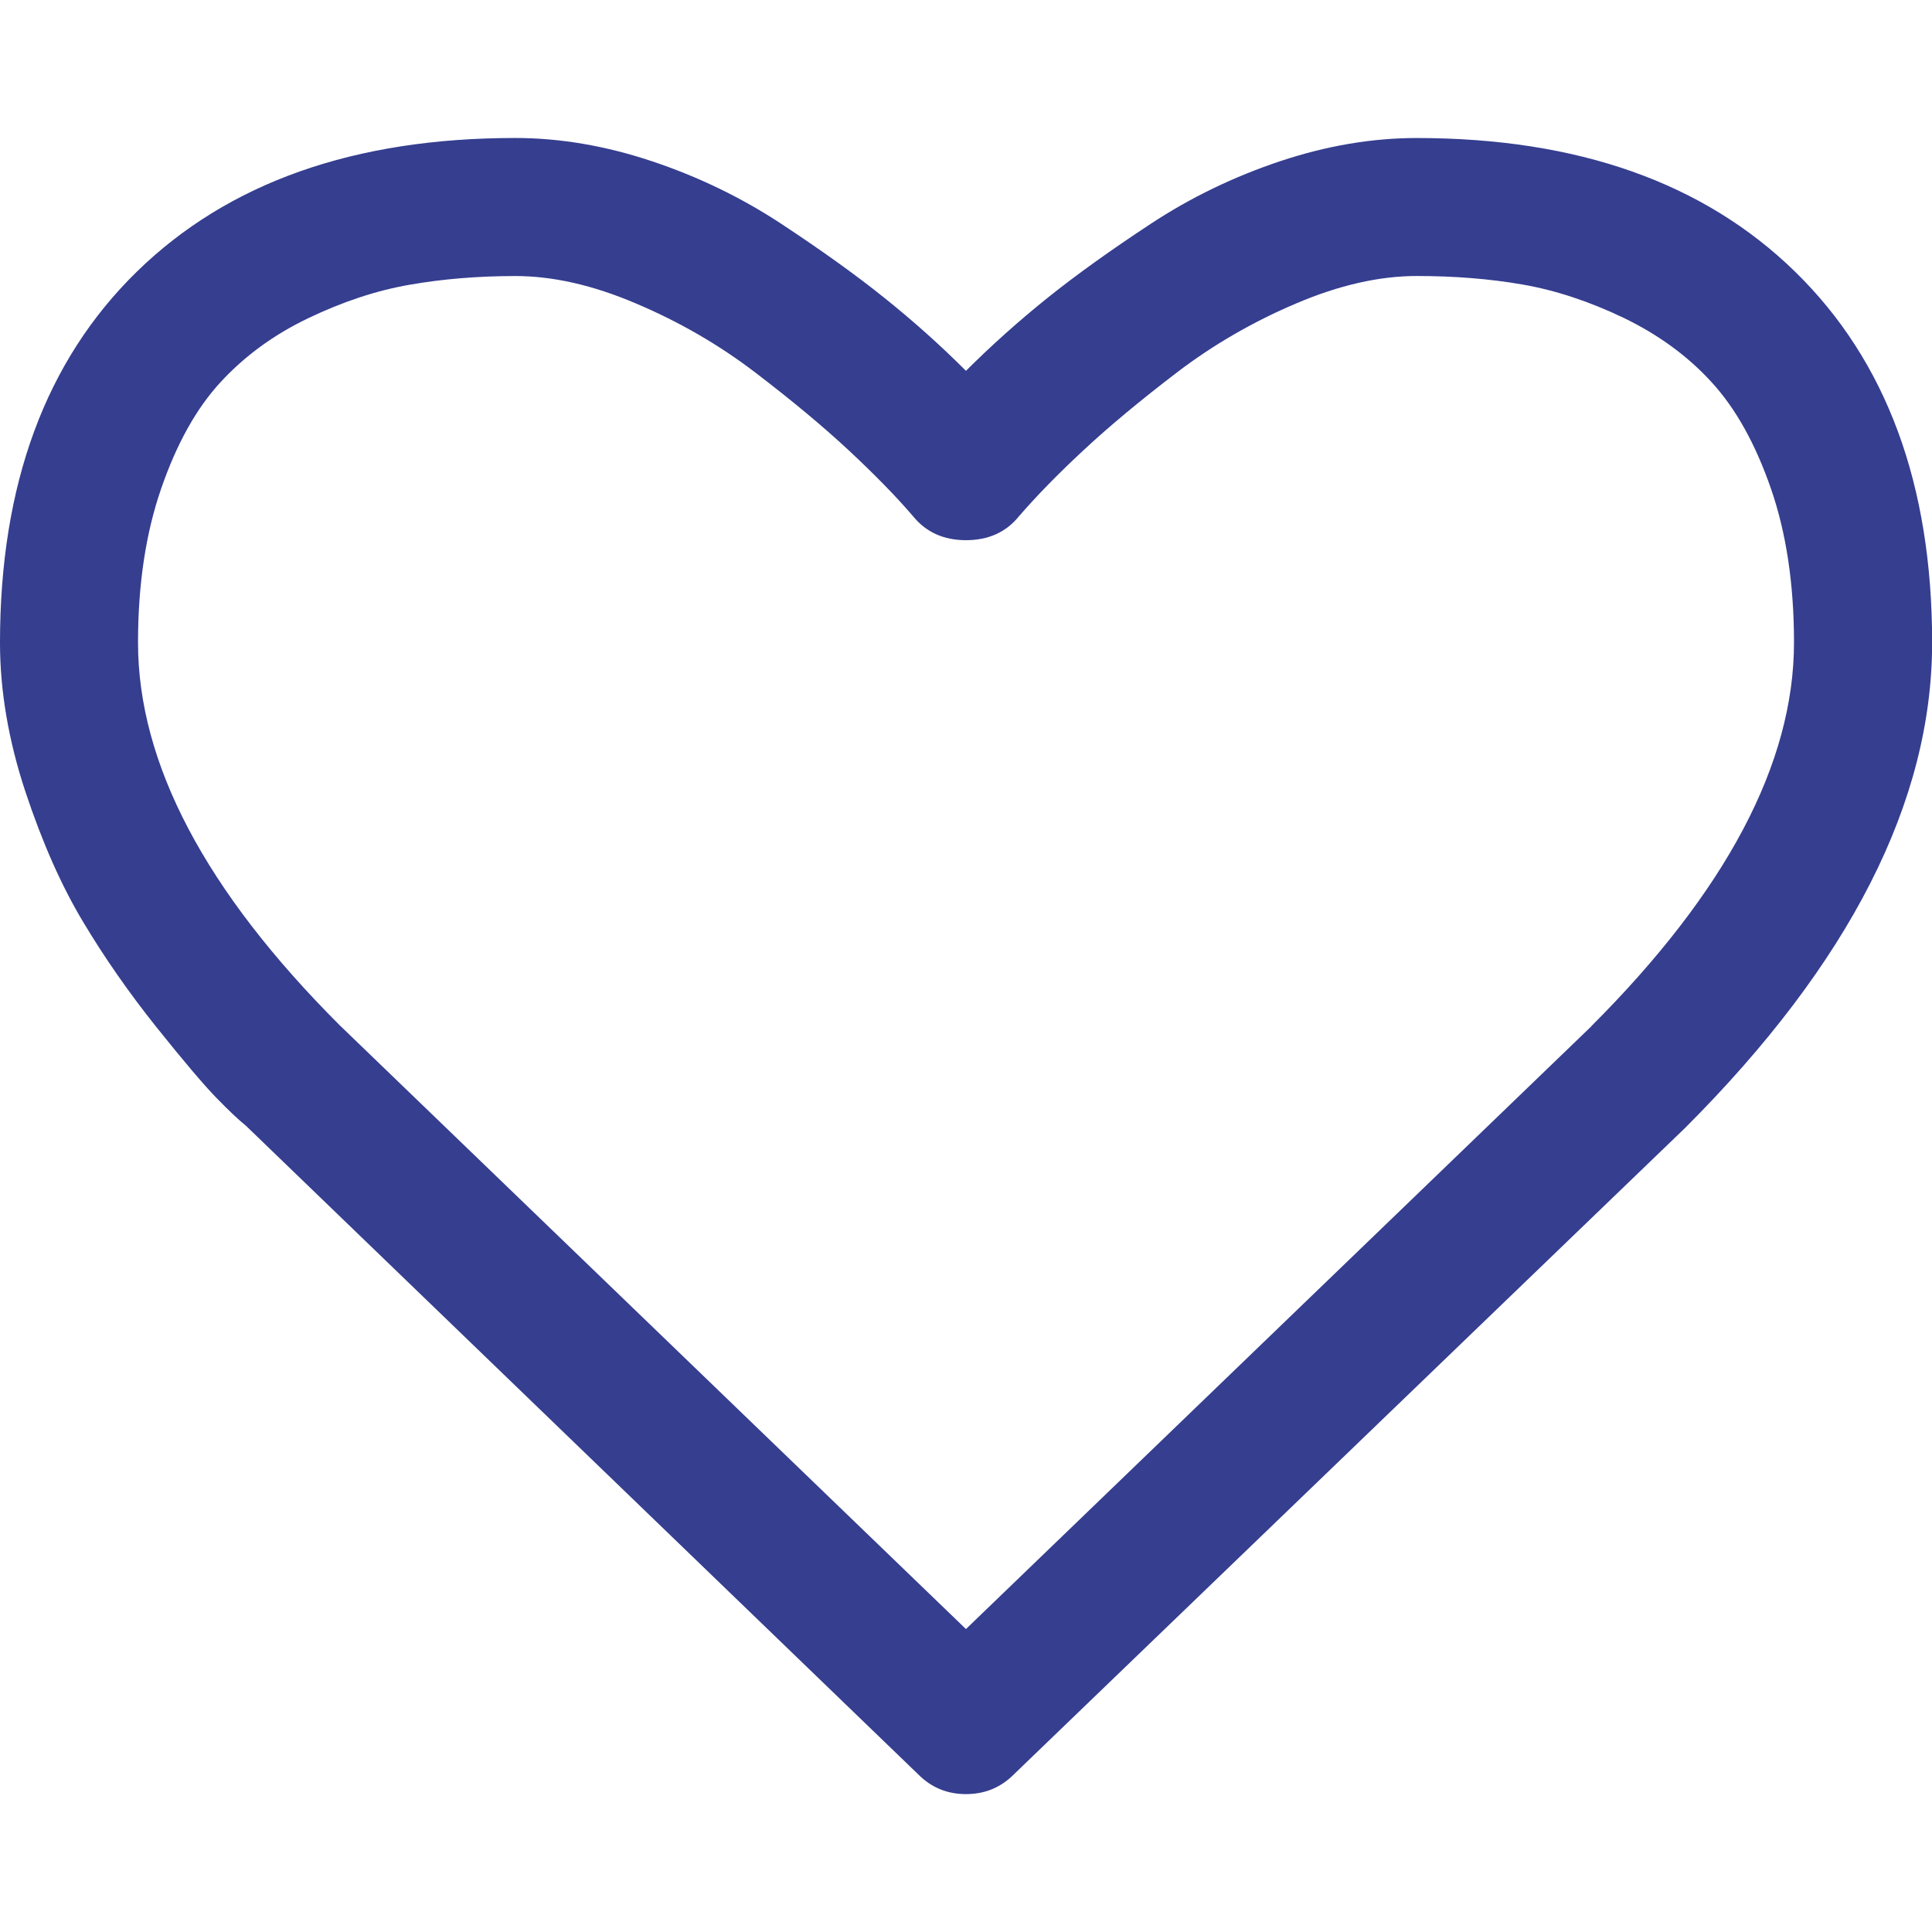
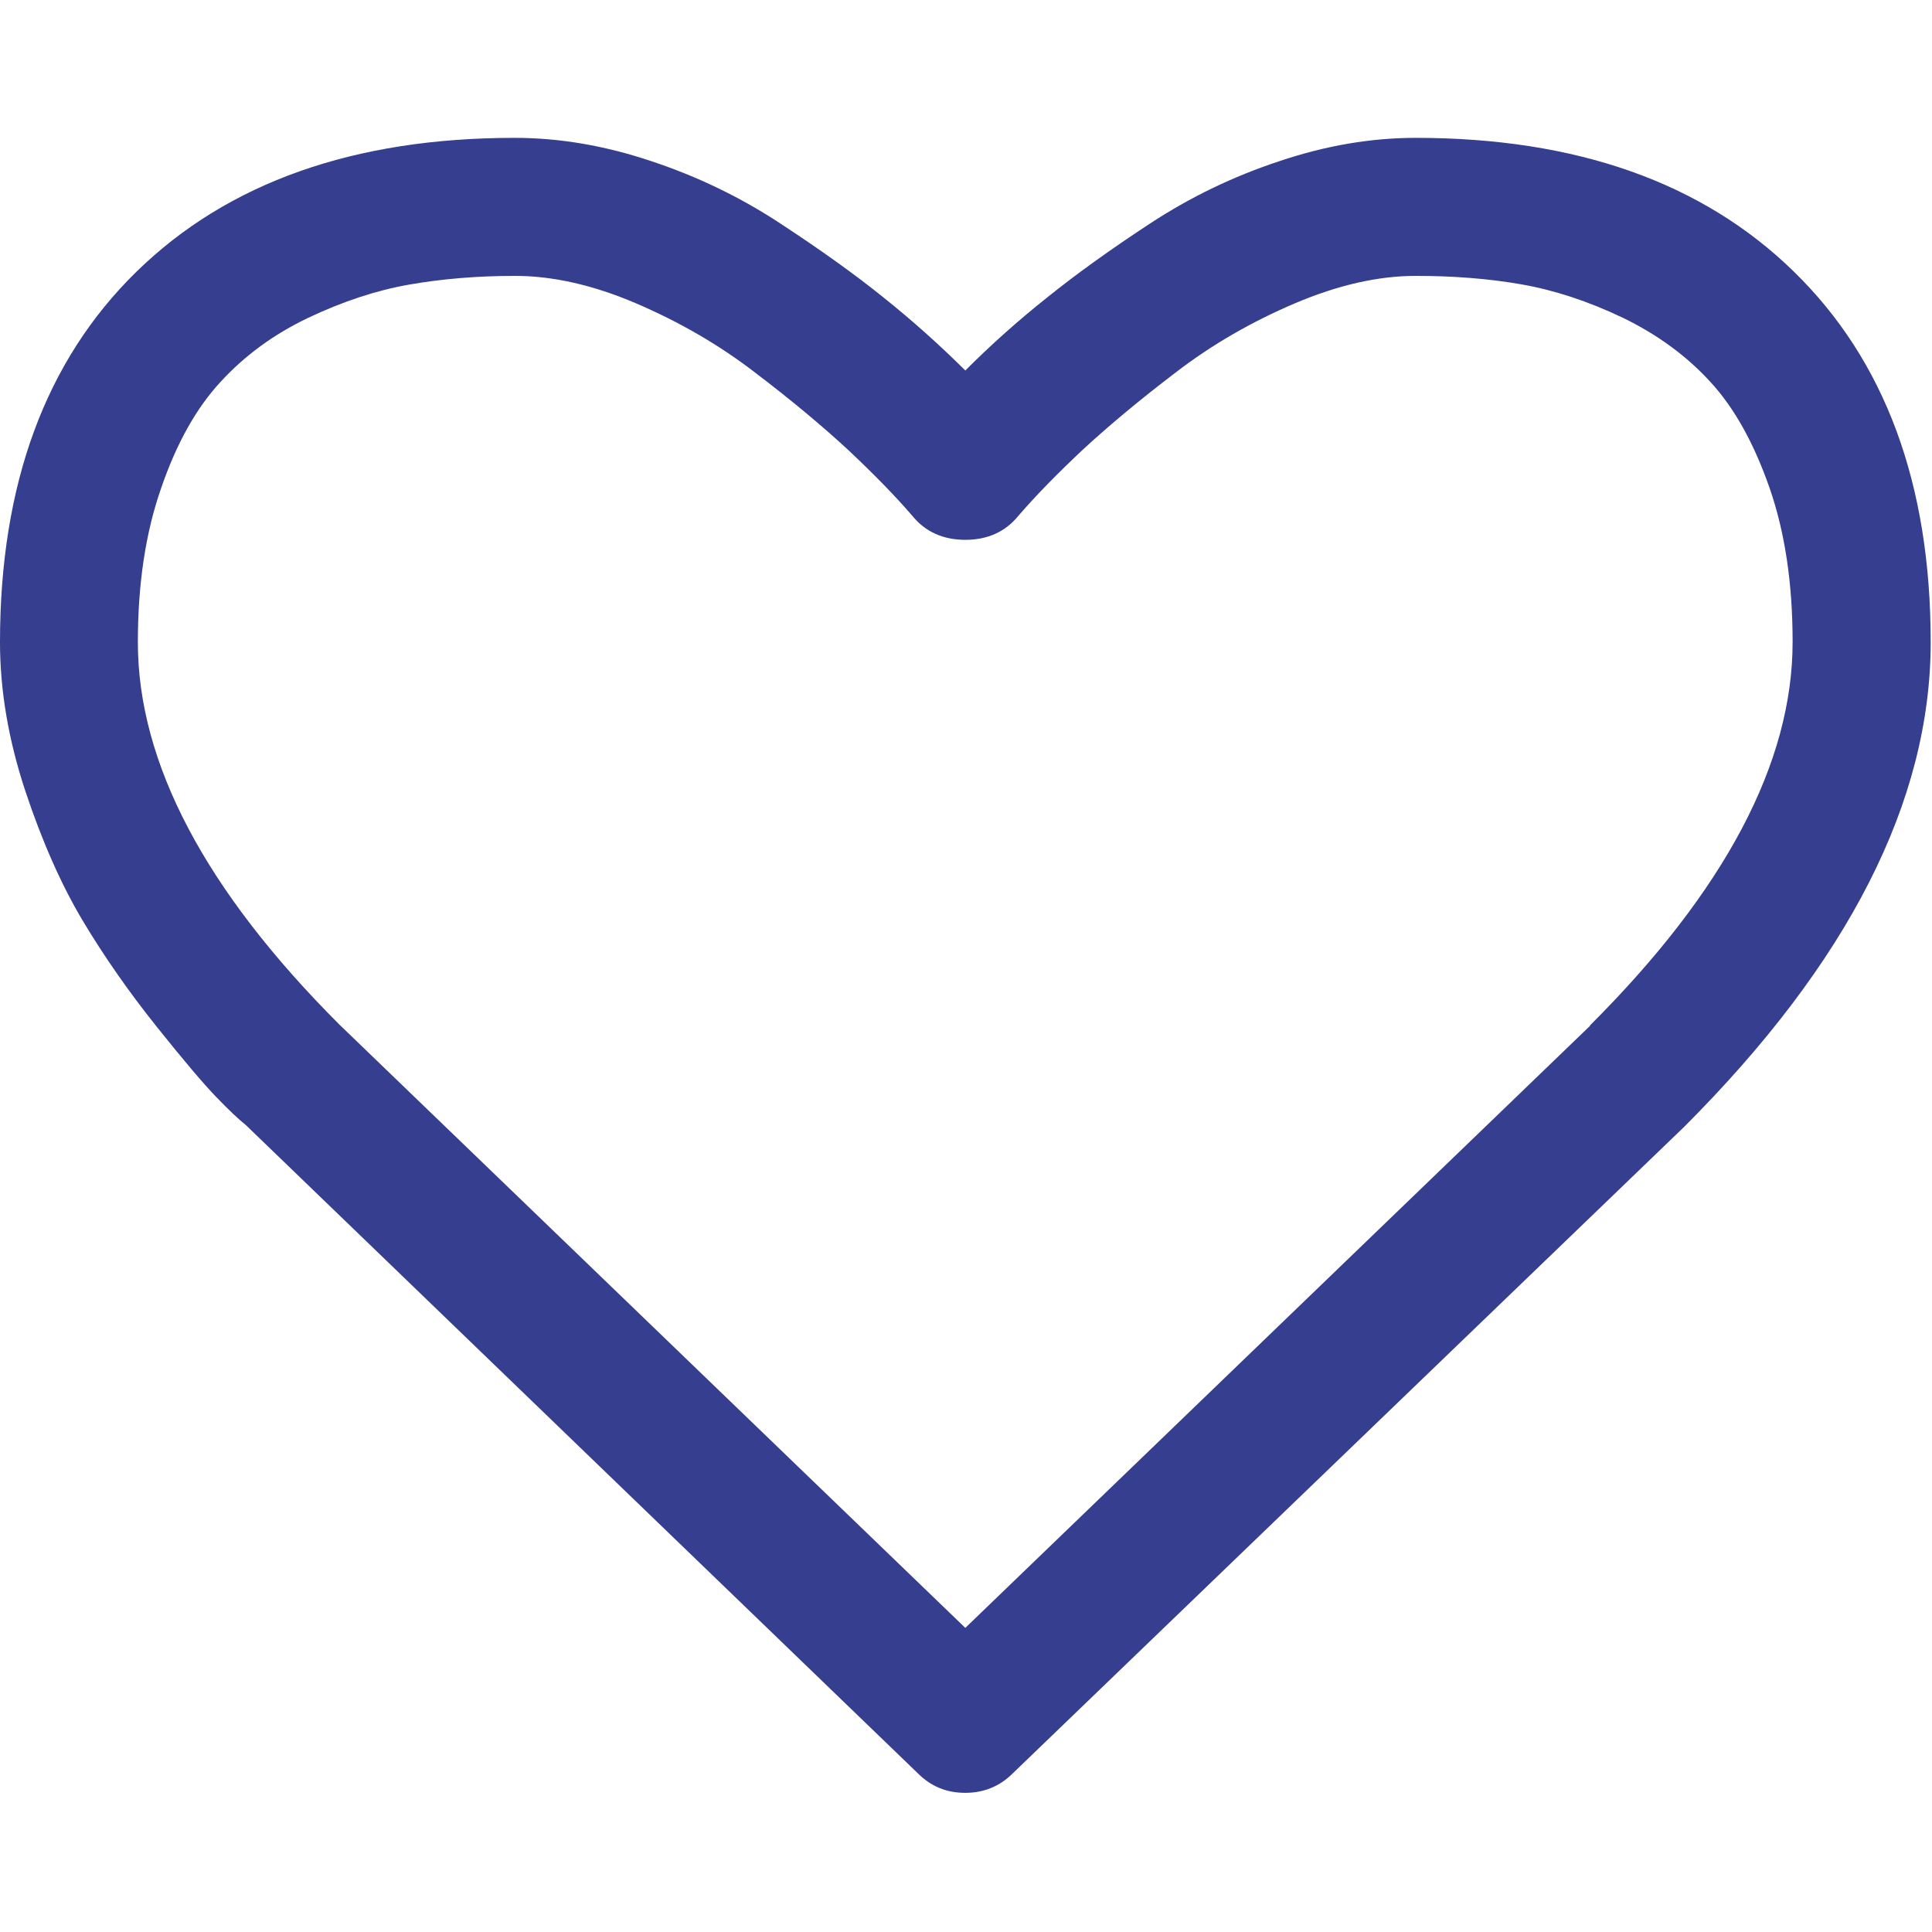
- <svg xmlns="http://www.w3.org/2000/svg" width="511.626" height="511.626" fill="#353e8f">
-   <path d="M475.37 71.95c-24.18-23.6-57.58-35.4-100.22-35.4-11.8 0-23.84 2.04-36.12 6.13-12.28 4.1-23.7 9.62-34.25 16.56C294.2 66.2 285.13 72.7 277.5 78.8c-7.6 6.1-14.84 12.56-21.7 19.4-6.84-6.84-14.07-13.3-21.7-19.4-7.6-6.1-16.7-12.6-27.25-19.56-10.57-6.95-22-12.47-34.26-16.56-12.3-4.1-24.35-6.14-36.15-6.14-42.64 0-76.04 11.8-100.2 35.4C12.08 95.54 0 128.3 0 170.17c0 12.75 2.24 25.9 6.7 39.4 4.48 13.5 9.58 25.03 15.3 34.54 5.7 9.54 12.17 18.8 19.4 27.86 7.23 9.04 12.52 15.27 15.85 18.7 3.33 3.42 5.94 5.9 7.85 7.42l178.15 171.88c3.43 3.42 7.6 5.14 12.56 5.14s9.17-1.73 12.6-5.15l177.87-171.3c43.58-43.6 65.38-86.42 65.38-128.48 0-41.88-12.1-74.6-36.26-98.2zM421.4 271.8L255.8 431.4 89.95 271.5c-35.6-35.58-53.4-69.37-53.4-101.34 0-15.42 2.06-29.03 6.15-40.83 4.08-11.8 9.3-21.18 15.7-28.12 6.37-6.92 14.12-12.6 23.26-16.96 9.14-4.38 18.08-7.33 26.84-8.85 8.75-1.53 18.08-2.3 27.98-2.3 9.9 0 20.55 2.4 31.97 7.28C179.87 85.22 190.4 91.3 200 98.64c9.6 7.33 17.84 14.18 24.7 20.56 6.85 6.38 12.56 12.22 17.13 17.55 3.42 4.2 8.1 6.3 13.98 6.3 5.9 0 10.6-2.1 14-6.3 4.6-5.33 10.3-11.18 17.15-17.55 6.86-6.38 15.1-13.23 24.7-20.56 9.6-7.33 20.13-13.42 31.55-18.27 11.4-4.86 22.07-7.28 31.97-7.28s19.22.73 27.98 2.25c8.75 1.52 17.7 4.47 26.84 8.85 9.1 4.4 16.9 10.05 23.24 17 6.38 6.94 11.6 16.3 15.7 28.1s6.14 25.43 6.14 40.85c0 31.97-17.9 65.86-53.7 101.64z" />
+ <svg xmlns="http://www.w3.org/2000/svg" width="34px" height="34px" viewBox="0 0 34 34" version="1.1">
+   <g id="surface1">
+     <path style=" stroke:none;fill-rule:nonzero;fill:rgb(20.784%,24.314%,56.078%);fill-opacity:1;" d="M 31.566 4.777 C 29.961 3.211 27.742 2.426 24.914 2.426 C 24.129 2.426 23.328 2.562 22.516 2.836 C 21.699 3.105 20.941 3.473 20.238 3.934 C 19.535 4.395 18.934 4.828 18.43 5.234 C 17.922 5.637 17.441 6.066 16.988 6.52 C 16.531 6.066 16.051 5.637 15.547 5.234 C 15.043 4.828 14.438 4.395 13.734 3.934 C 13.035 3.473 12.273 3.105 11.461 2.836 C 10.645 2.562 9.844 2.426 9.059 2.426 C 6.23 2.426 4.012 3.211 2.406 4.777 C 0.801 6.344 0 8.52 0 11.301 C 0 12.148 0.148 13.02 0.445 13.918 C 0.742 14.812 1.082 15.578 1.461 16.211 C 1.84 16.844 2.27 17.457 2.75 18.059 C 3.23 18.66 3.582 19.074 3.801 19.301 C 4.023 19.531 4.195 19.695 4.324 19.797 L 16.152 31.207 C 16.383 31.438 16.656 31.551 16.988 31.551 C 17.316 31.551 17.598 31.434 17.824 31.207 L 29.637 19.832 C 32.531 16.938 33.977 14.094 33.977 11.301 C 33.977 8.52 33.176 6.348 31.57 4.781 Z M 27.984 18.051 L 16.988 28.648 L 5.973 18.031 C 3.609 15.668 2.426 13.422 2.426 11.301 C 2.426 10.277 2.562 9.371 2.836 8.59 C 3.105 7.805 3.453 7.184 3.879 6.723 C 4.301 6.262 4.816 5.883 5.422 5.594 C 6.031 5.305 6.625 5.109 7.203 5.008 C 7.785 4.906 8.406 4.855 9.062 4.855 C 9.719 4.855 10.43 5.012 11.188 5.336 C 11.945 5.66 12.645 6.062 13.281 6.551 C 13.918 7.035 14.465 7.492 14.922 7.914 C 15.375 8.34 15.754 8.727 16.059 9.082 C 16.285 9.359 16.598 9.5 16.988 9.5 C 17.379 9.5 17.691 9.359 17.918 9.082 C 18.223 8.727 18.602 8.34 19.055 7.914 C 19.512 7.492 20.059 7.035 20.695 6.551 C 21.332 6.062 22.031 5.66 22.793 5.336 C 23.547 5.016 24.258 4.855 24.914 4.855 C 25.57 4.855 26.191 4.902 26.773 5.004 C 27.352 5.105 27.949 5.301 28.555 5.59 C 29.16 5.883 29.676 6.258 30.098 6.719 C 30.523 7.18 30.867 7.801 31.141 8.586 C 31.414 9.371 31.547 10.273 31.547 11.297 C 31.547 13.422 30.359 15.672 27.98 18.047 Z M 27.984 18.051 " />
+   </g>
</svg>
